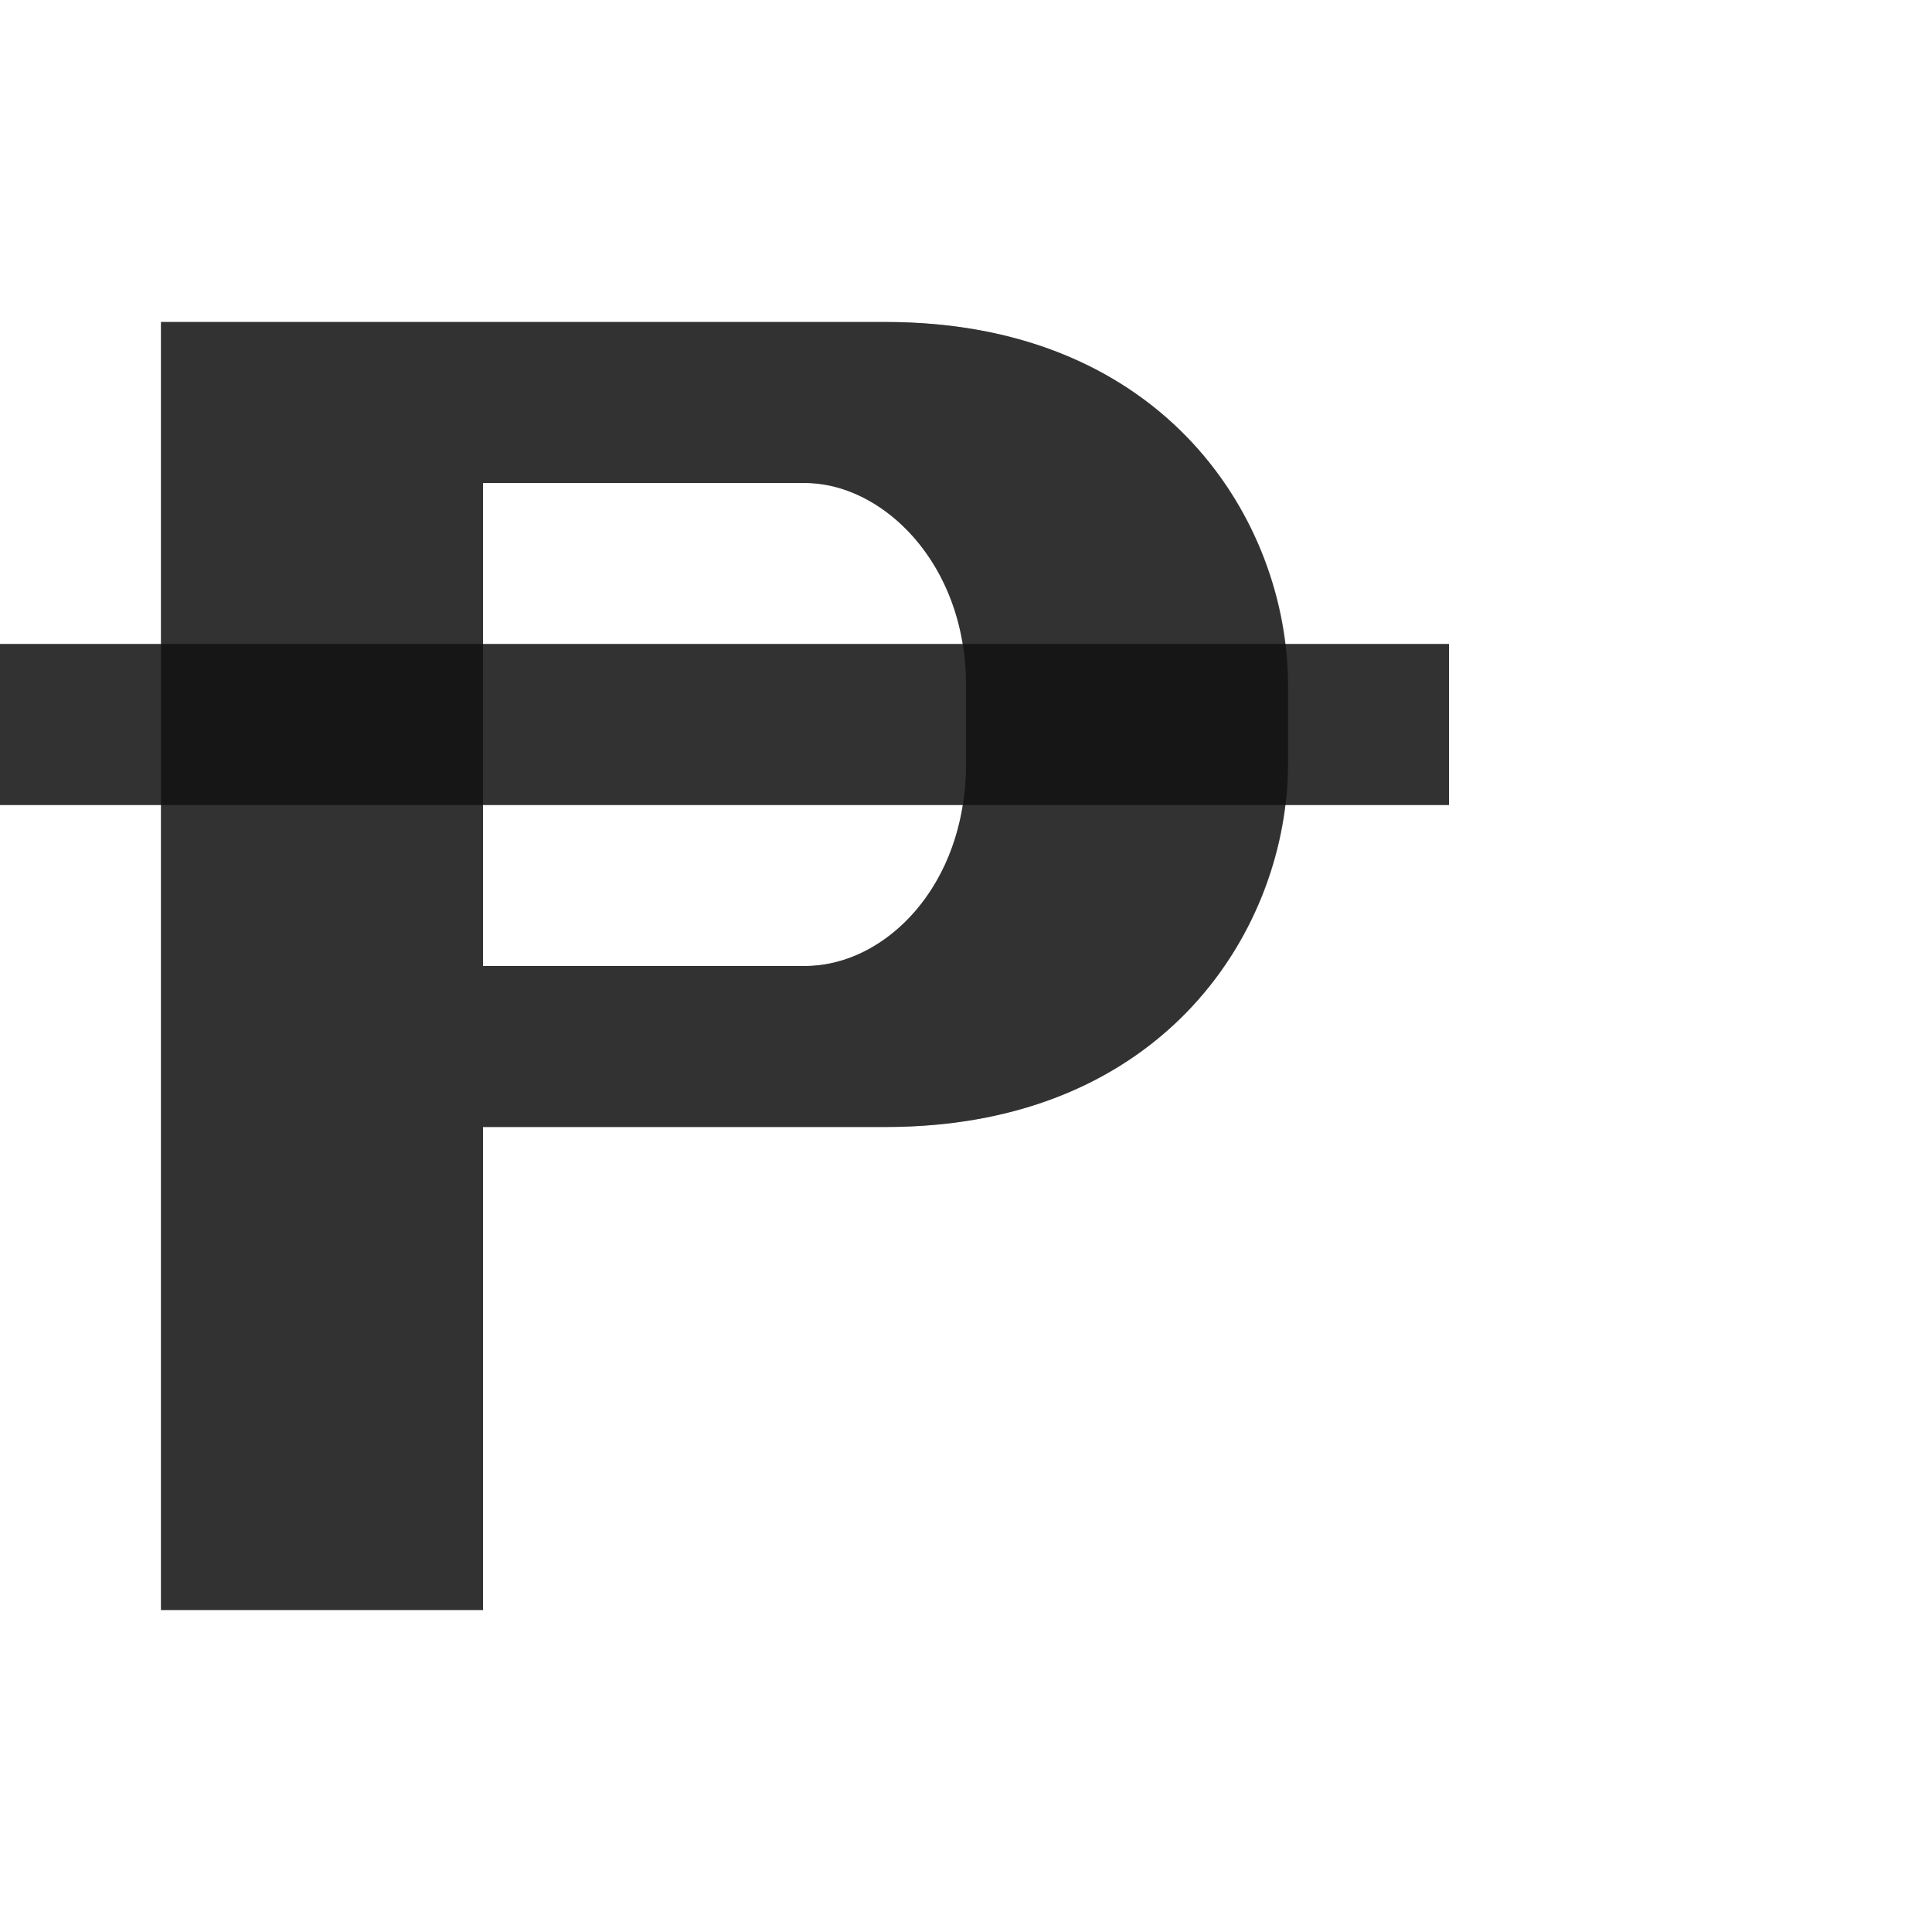
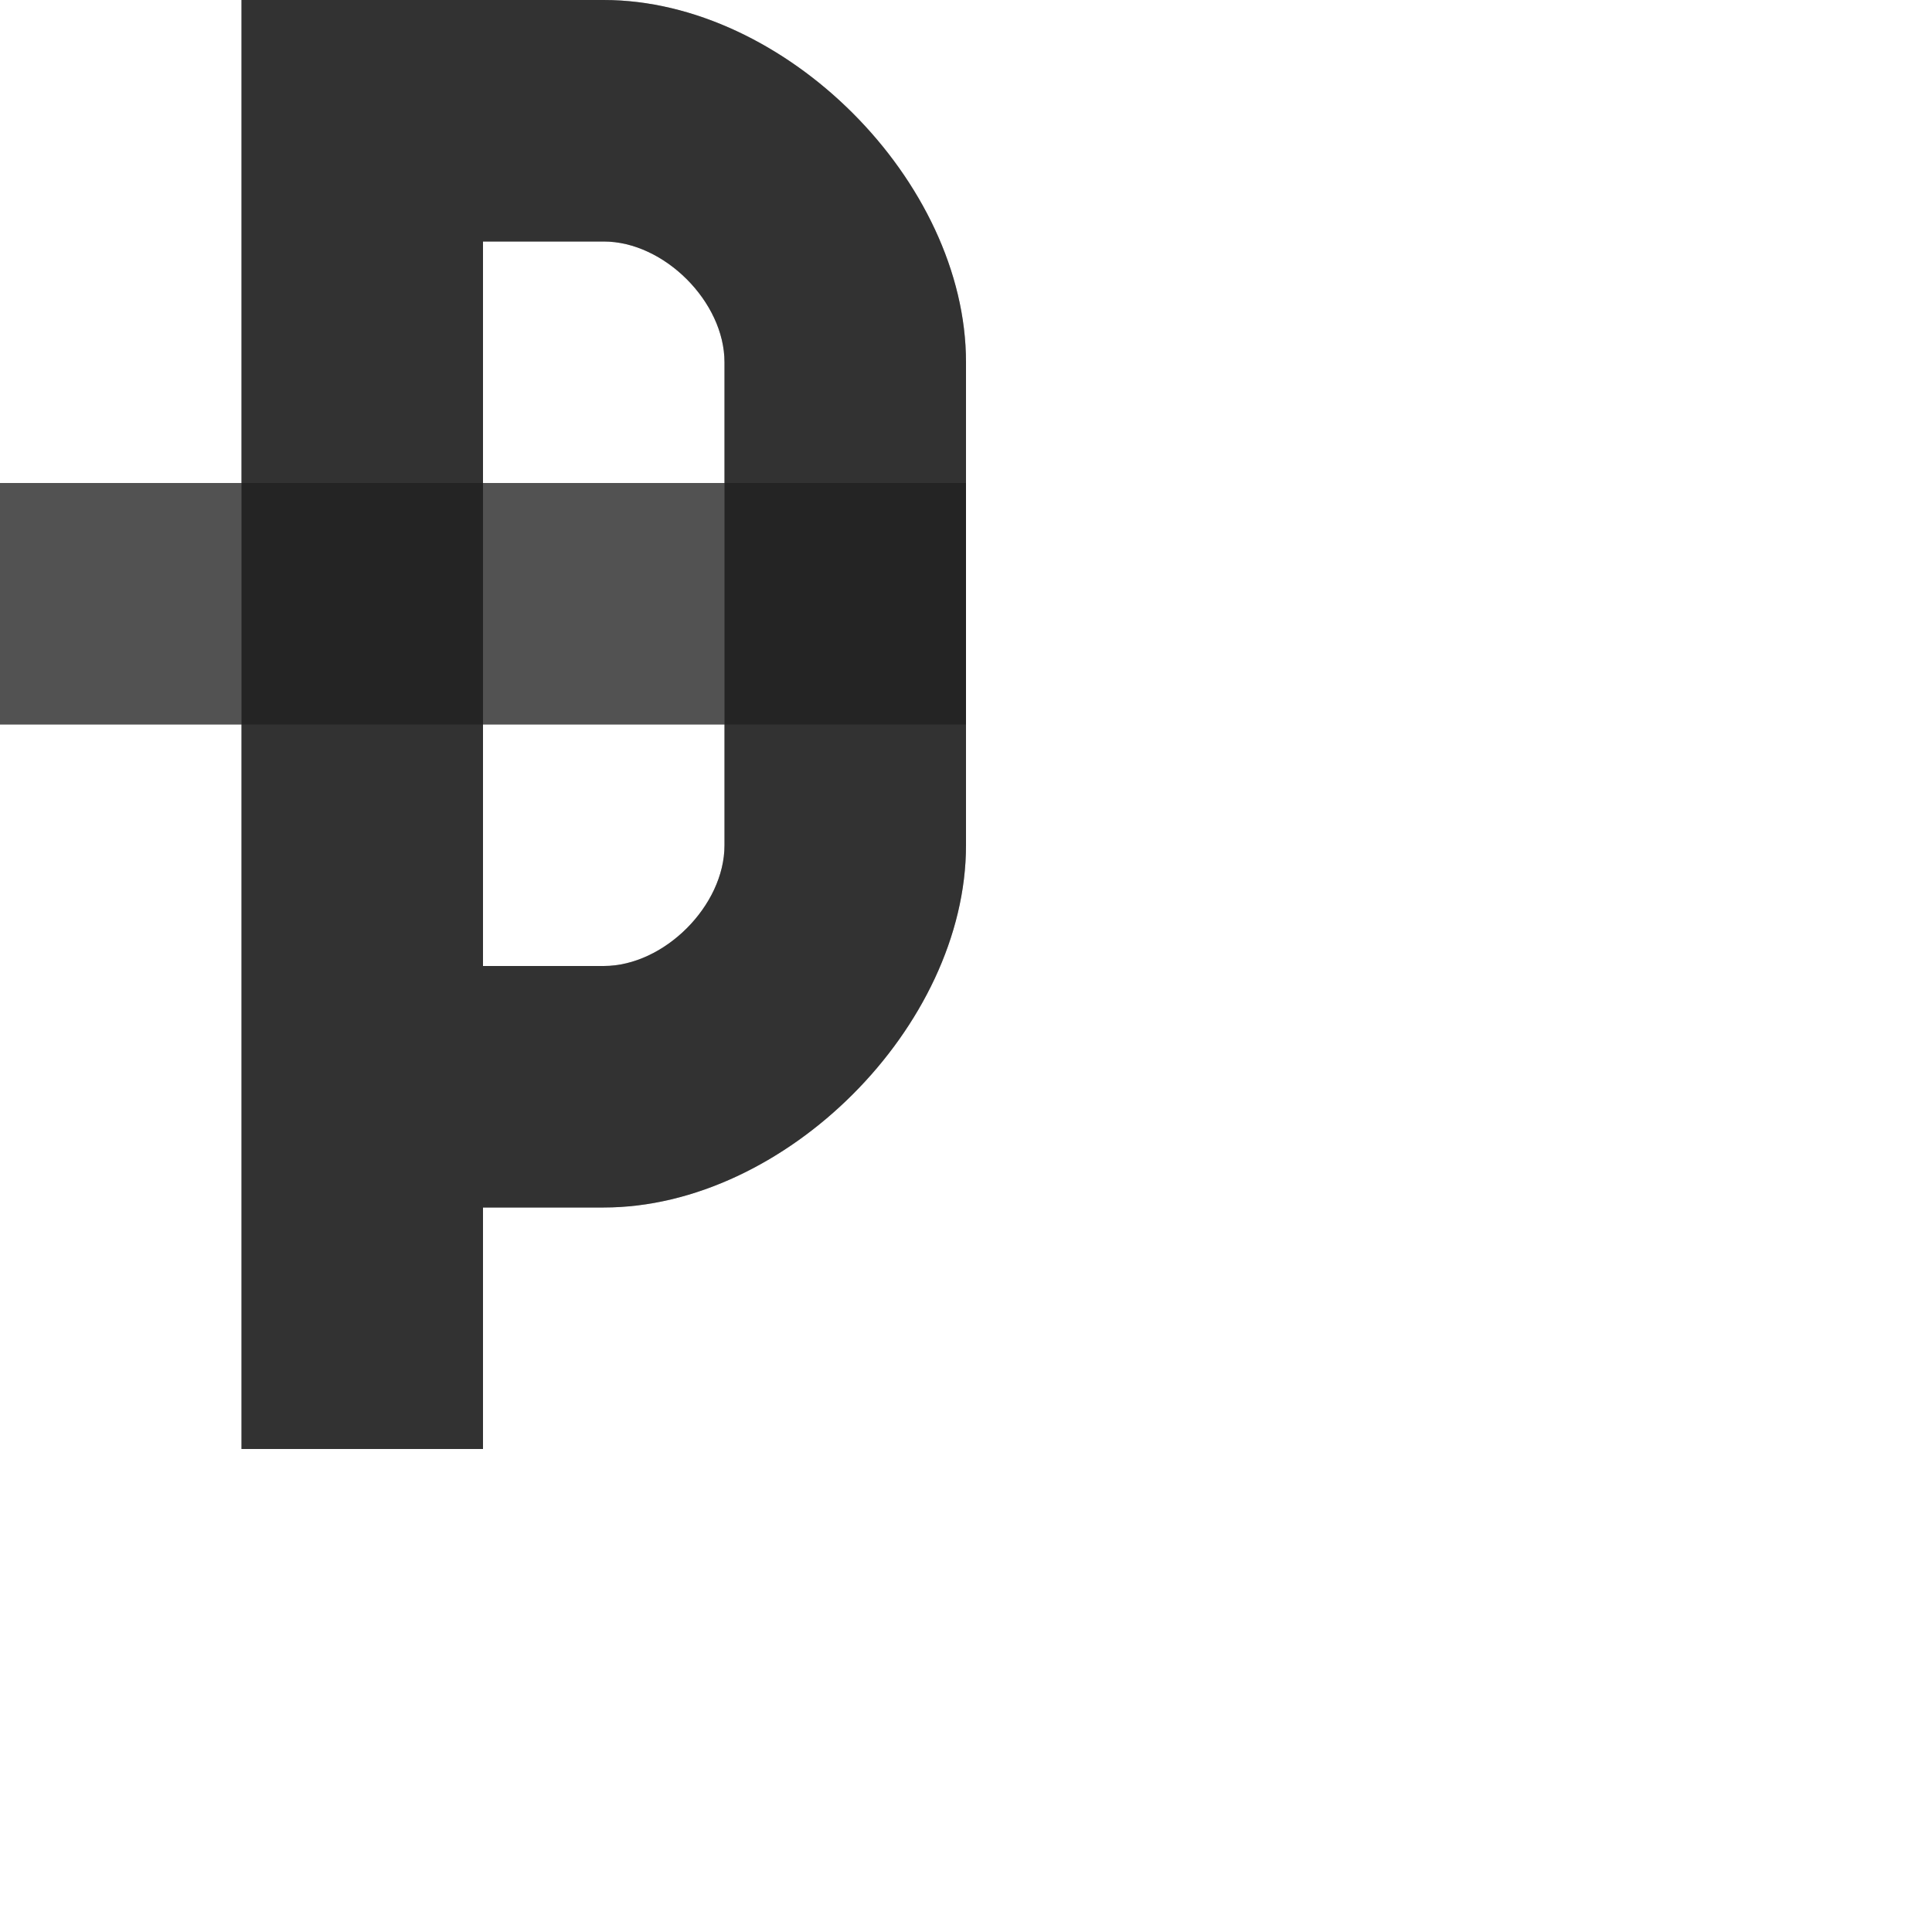
- <svg xmlns="http://www.w3.org/2000/svg" width="1200" height="1200" viewBox="0 0 1200 1200" version="1.1" id="svg1" xml:space="preserve">
+ <svg xmlns="http://www.w3.org/2000/svg" width="800" height="800" viewBox="0 0 800 800" version="1.1" id="svg1" xml:space="preserve">
  <defs id="defs1" />
  <g id="layer1">
-     <rect style="fill:#000000;fill-opacity:0.555;fill-rule:evenodd;stroke:none;stroke-width:4;stroke-linecap:square;stroke-linejoin:bevel;stroke-miterlimit:4.5;stroke-opacity:0.56;stop-color:#000000" id="rect14744" width="900" height="100" x="0" y="400" />
-     <path id="path2-8" style="fill:#000000;fill-opacity:0.555;fill-rule:evenodd;stroke-width:1" d="m 100,200 v 800 H 300 V 700 H 550 C 725,700 800,575 800,475 V 425 C 800,325 725,200 550,200 H 300 Z m 200,100 h 200 c 48.285,0 100,50 100,125 v 50 c 0,75 -50,125 -100,125 H 300 Z" />
-     <path id="rect14744-0" style="fill:#000000;fill-opacity:0.555;fill-rule:evenodd;stroke:none;stroke-width:4;stroke-linecap:square;stroke-linejoin:bevel;stroke-miterlimit:4.5;stroke-opacity:0.56;stop-color:#000000" d="M 100 200 L 100 400 L 0 400 L 0 500 L 100 500 L 100 1000 L 300 1000 L 300 700 L 550 700 C 710.678 700 786.86 594.651 798.285 500 L 900 500 L 900 400 L 798.285 400 C 786.86 305.349 710.678 200 550 200 L 300 200 L 100 200 z M 300 300 L 500 300 C 542.686 300 587.987 339.118 597.934 400 L 300 400 L 300 300 z M 300 500 L 597.996 500 C 588.34 560.882 544.203 600 500 600 L 300 600 L 300 500 z " />
+     <path id="path352-3" style="fill:#000000;fill-opacity:0.555;fill-rule:evenodd;stroke:none;stroke-width:3px;stroke-linecap:butt;stroke-linejoin:miter;stroke-opacity:1" d="M 100,0 V 150 350 600 H 200 V 500 h 50 c 75,0 150,-75 150,-150 V 150 C 400,75 325,0 250,0 h -50 z m 100,100 h 50 c 25,0 50,25 50,50 v 200 c 0,25 -25,50 -50,50 H 200 V 350 150 Z" />
+     <rect style="opacity:0.49;fill:#000000;fill-opacity:0.555;fill-rule:evenodd;stroke-width:115.47;stroke-linecap:round;stroke-linejoin:round;stroke-miterlimit:4.5;stop-color:#000000" id="rect3397" width="400" height="100" x="0" y="200" />
+     <path id="path352-3-5" style="fill:#000000;fill-opacity:0.555;fill-rule:evenodd;stroke:none;stroke-width:3px;stroke-linecap:butt;stroke-linejoin:miter;stroke-opacity:1" d="M 100 0 L 100 150 L 100 200 L 0 200 L 0 300 L 100 300 L 100 350 L 100 600 L 200 600 L 200 500 L 250 500 C 325 500 400 425 400 350 L 400 300 L 400 200 L 400 150 C 400 75 325 0 250 0 L 200 0 L 100 0 z M 200 100 L 250 100 C 275 100 300 125 300 150 L 300 200 L 200 200 L 200 150 L 200 100 z M 200 300 L 300 300 L 300 350 C 300 375 275 400 250 400 L 200 400 L 200 350 L 200 300 z " />
  </g>
</svg>
